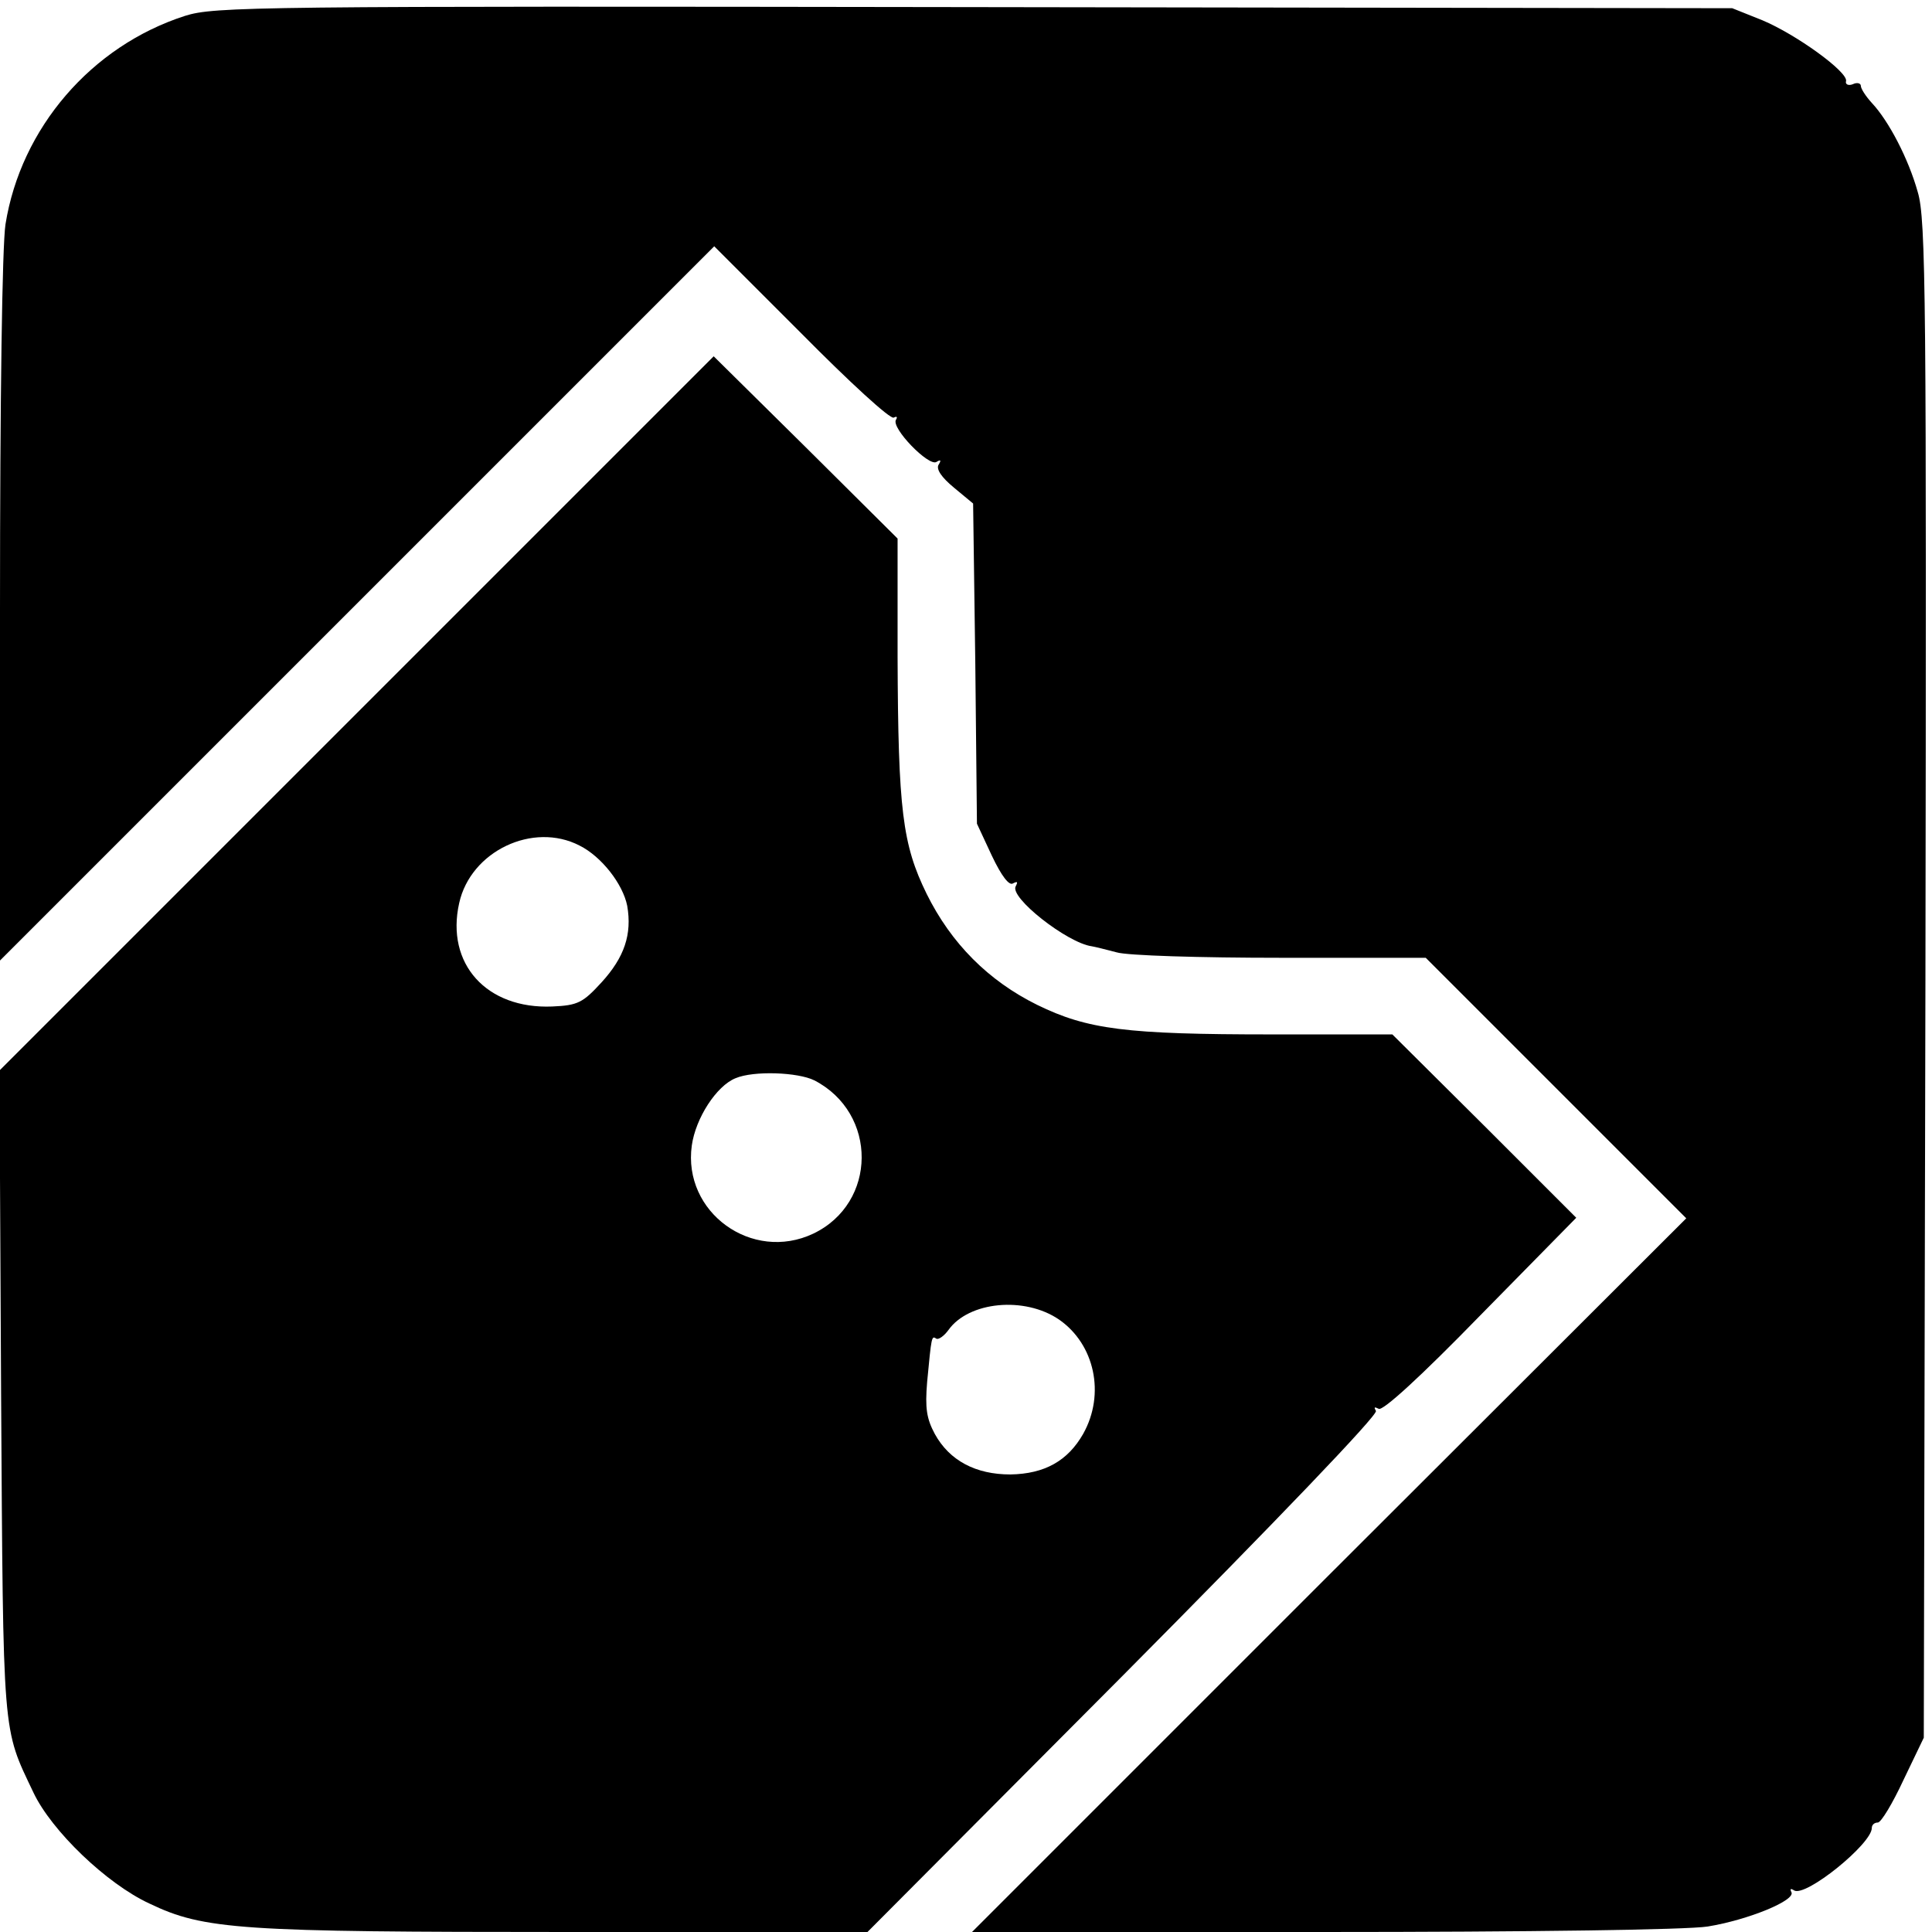
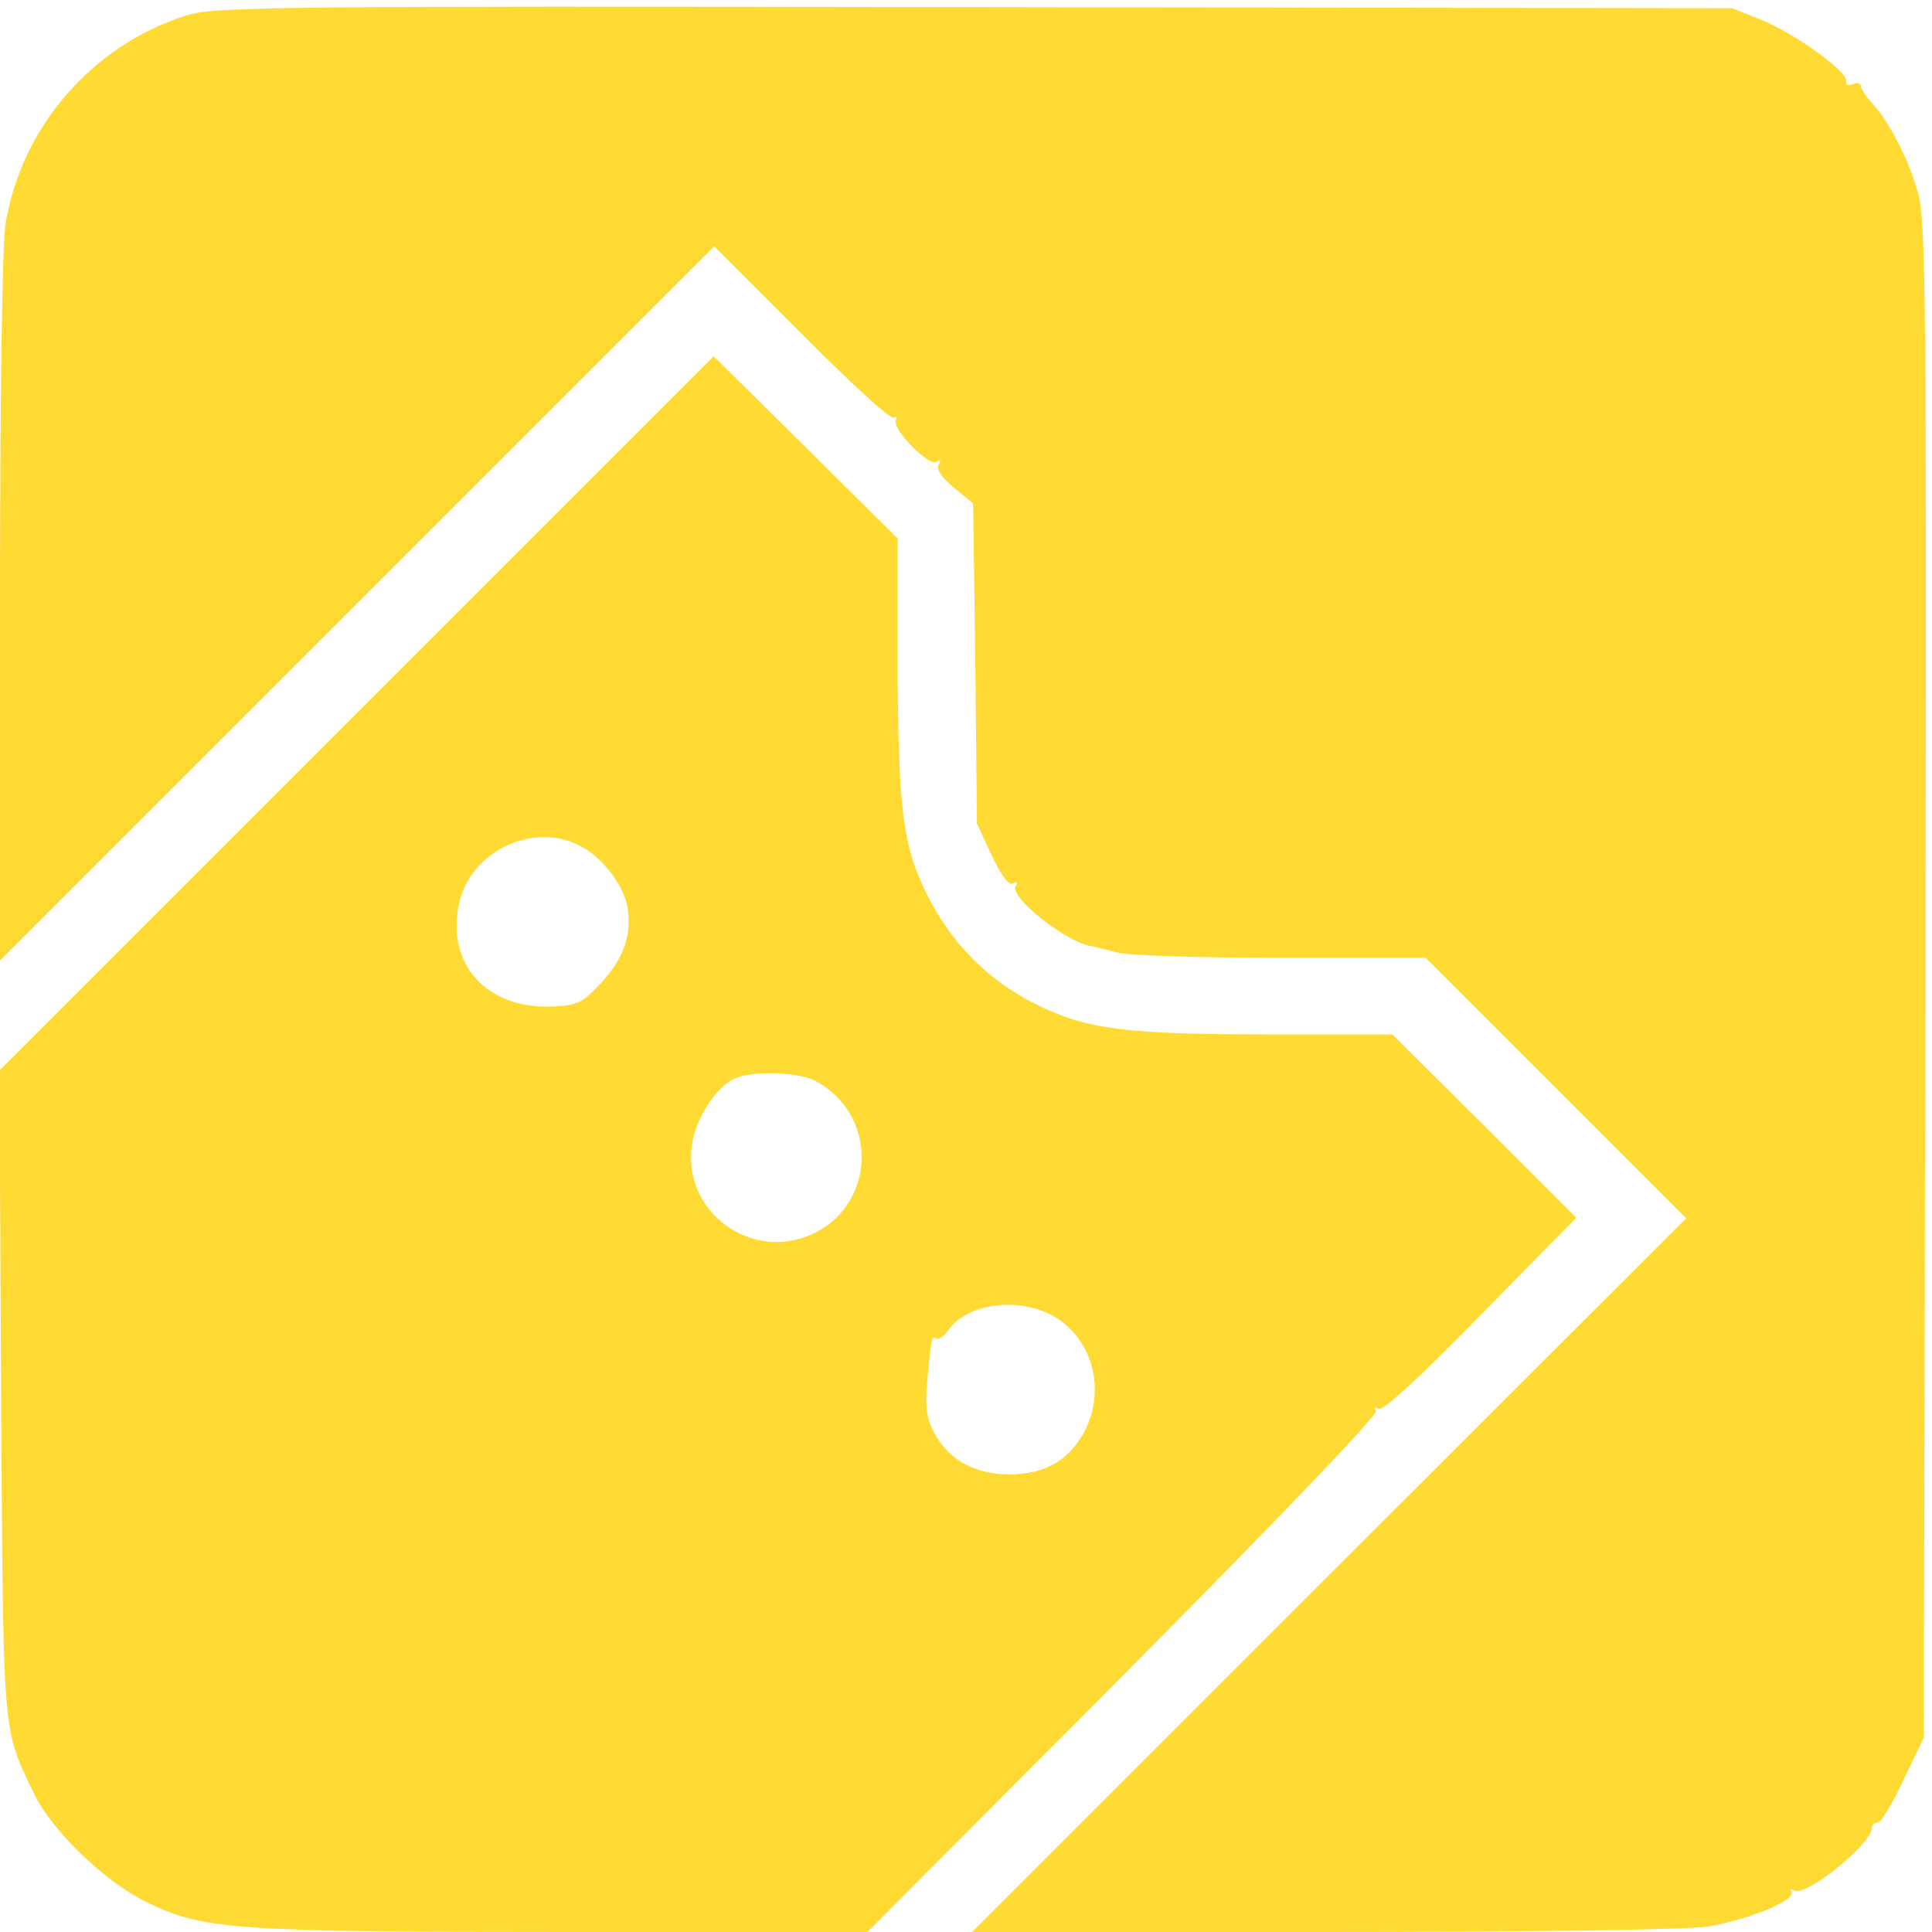
<svg xmlns="http://www.w3.org/2000/svg" version="1.0" width="353pt" height="353pt" viewBox="0 0 353 353" preserveAspectRatio="xMidYMid meet">
-   <g transform="translate(0,353) scale(0.1,-0.1)" fill="#000000" stroke="none">
+   <g transform="translate(0,353) scale(0.1,-0.1)" fill="#ffda33" stroke="none">
    <path d="M338 3501 c-171 -55 -300 -205 -328 -381 -6 -40 -10 -315 -10 -705 l0 -640 653 653 652 652 159 -159 c87 -88 163 -158 169 -154 6 3 7 1 4 -4 -9 -15 60 -86 74 -77 8 5 9 3 4 -5 -5 -8 5 -23 28 -42 l35 -29 4 -293 3 -292 27 -58 c18 -38 32 -56 39 -51 8 4 9 3 5 -5 -13 -20 94 -104 139 -110 6 -1 26 -6 45 -11 19 -6 154 -10 300 -10 l265 0 238 -238 238 -238 -653 -652 -652 -652 640 0 c376 0 666 4 704 10 74 12 162 48 153 63 -3 6 -1 7 5 3 21 -13 142 85 142 114 0 6 5 10 11 10 6 0 27 35 47 78 l37 77 3 1384 c2 1249 1 1390 -14 1440 -17 61 -53 130 -84 163 -11 12 -20 26 -20 31 0 5 -7 7 -15 3 -8 -3 -14 0 -12 6 3 17 -91 85 -153 111 l-55 22 -1385 2 c-1318 2 -1388 1 -1442 -16z" />
    <path d="M652 2227 l-653 -653 3 -590 c4 -635 2 -609 59 -729 33 -70 134 -167 212 -203 100 -48 166 -52 765 -52 l547 0 468 470 c281 283 465 475 461 482 -4 7 -3 8 5 4 7 -5 77 59 186 171 l175 178 -168 168 -168 167 -220 0 c-267 0 -337 9 -429 54 -89 44 -157 112 -202 203 -44 90 -52 152 -53 433 l0 216 -168 167 -168 166 -652 -652z m407 -242 c40 -20 79 -70 87 -110 9 -52 -5 -94 -47 -140 -34 -37 -43 -42 -90 -44 -120 -5 -195 78 -170 189 21 95 135 149 220 105z m429 -429 c116 -60 115 -224 -2 -280 -112 -53 -239 39 -222 161 7 50 45 109 80 123 33 14 114 11 144 -4z m447 -437 c65 -45 85 -136 44 -209 -28 -49 -70 -73 -133 -74 -63 0 -111 25 -138 74 -15 28 -18 47 -14 95 8 84 8 85 17 79 4 -2 14 5 22 16 37 52 139 62 202 19z" />
  </g>
</svg>
